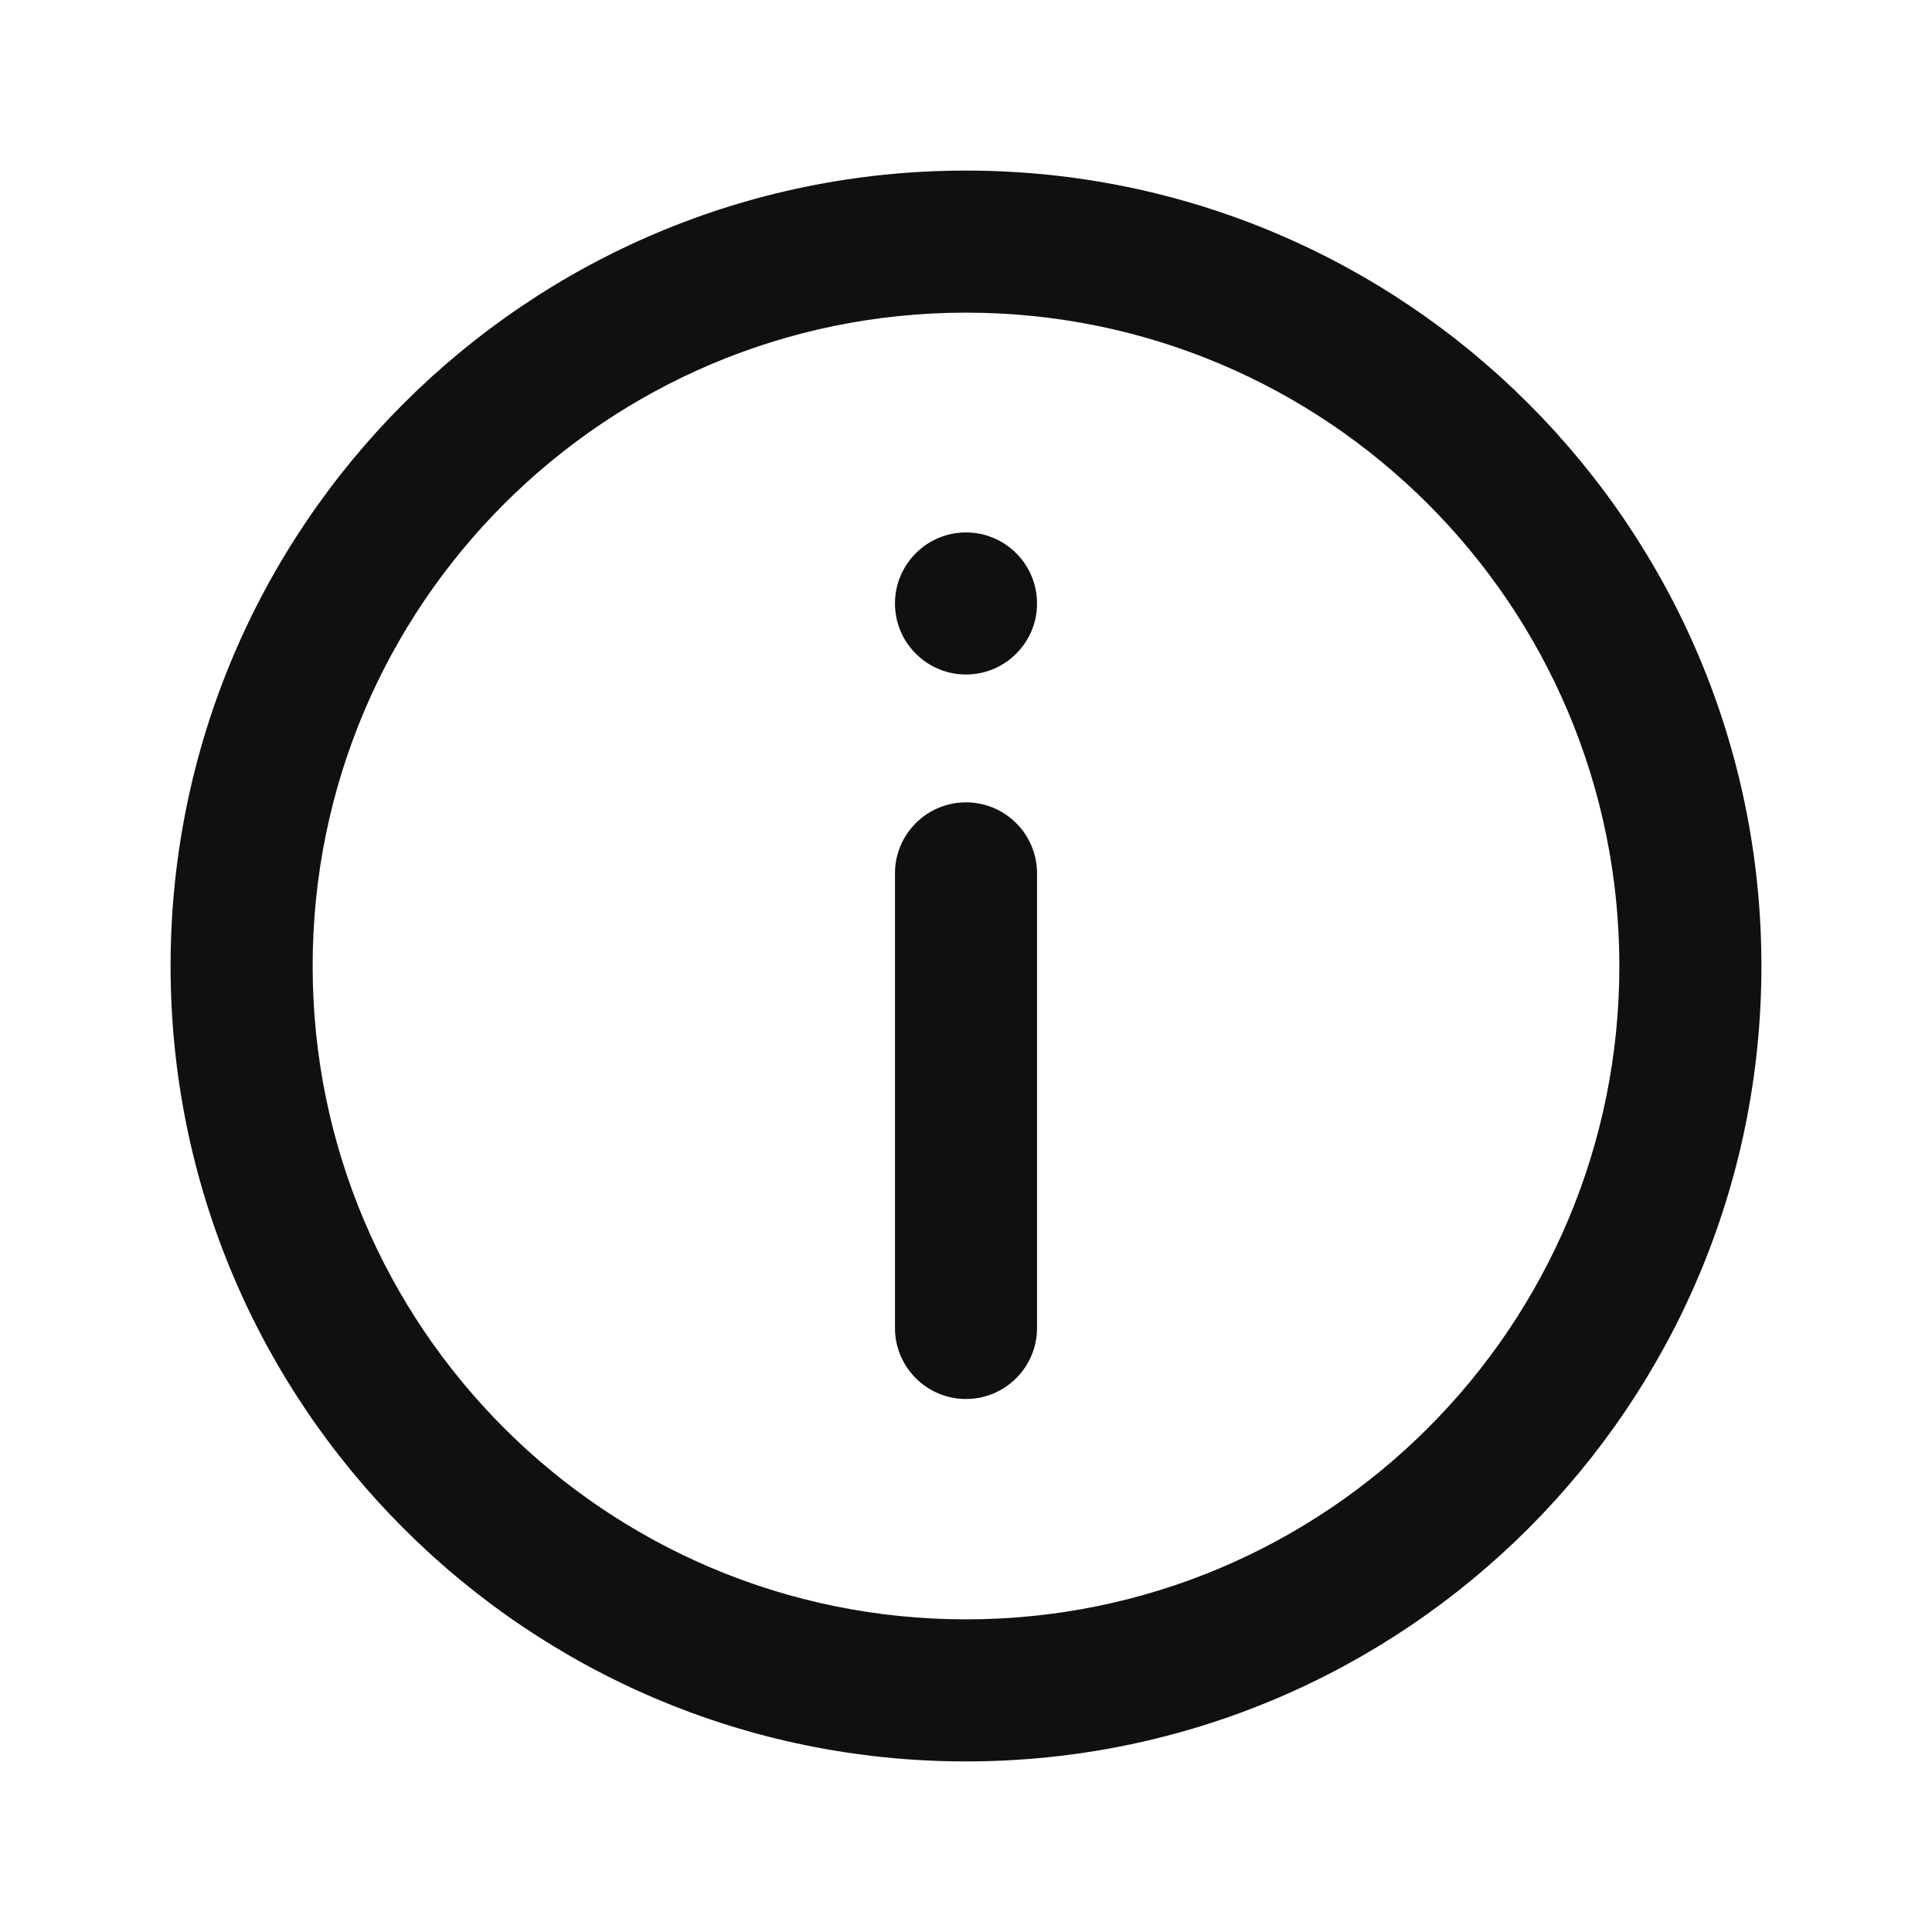
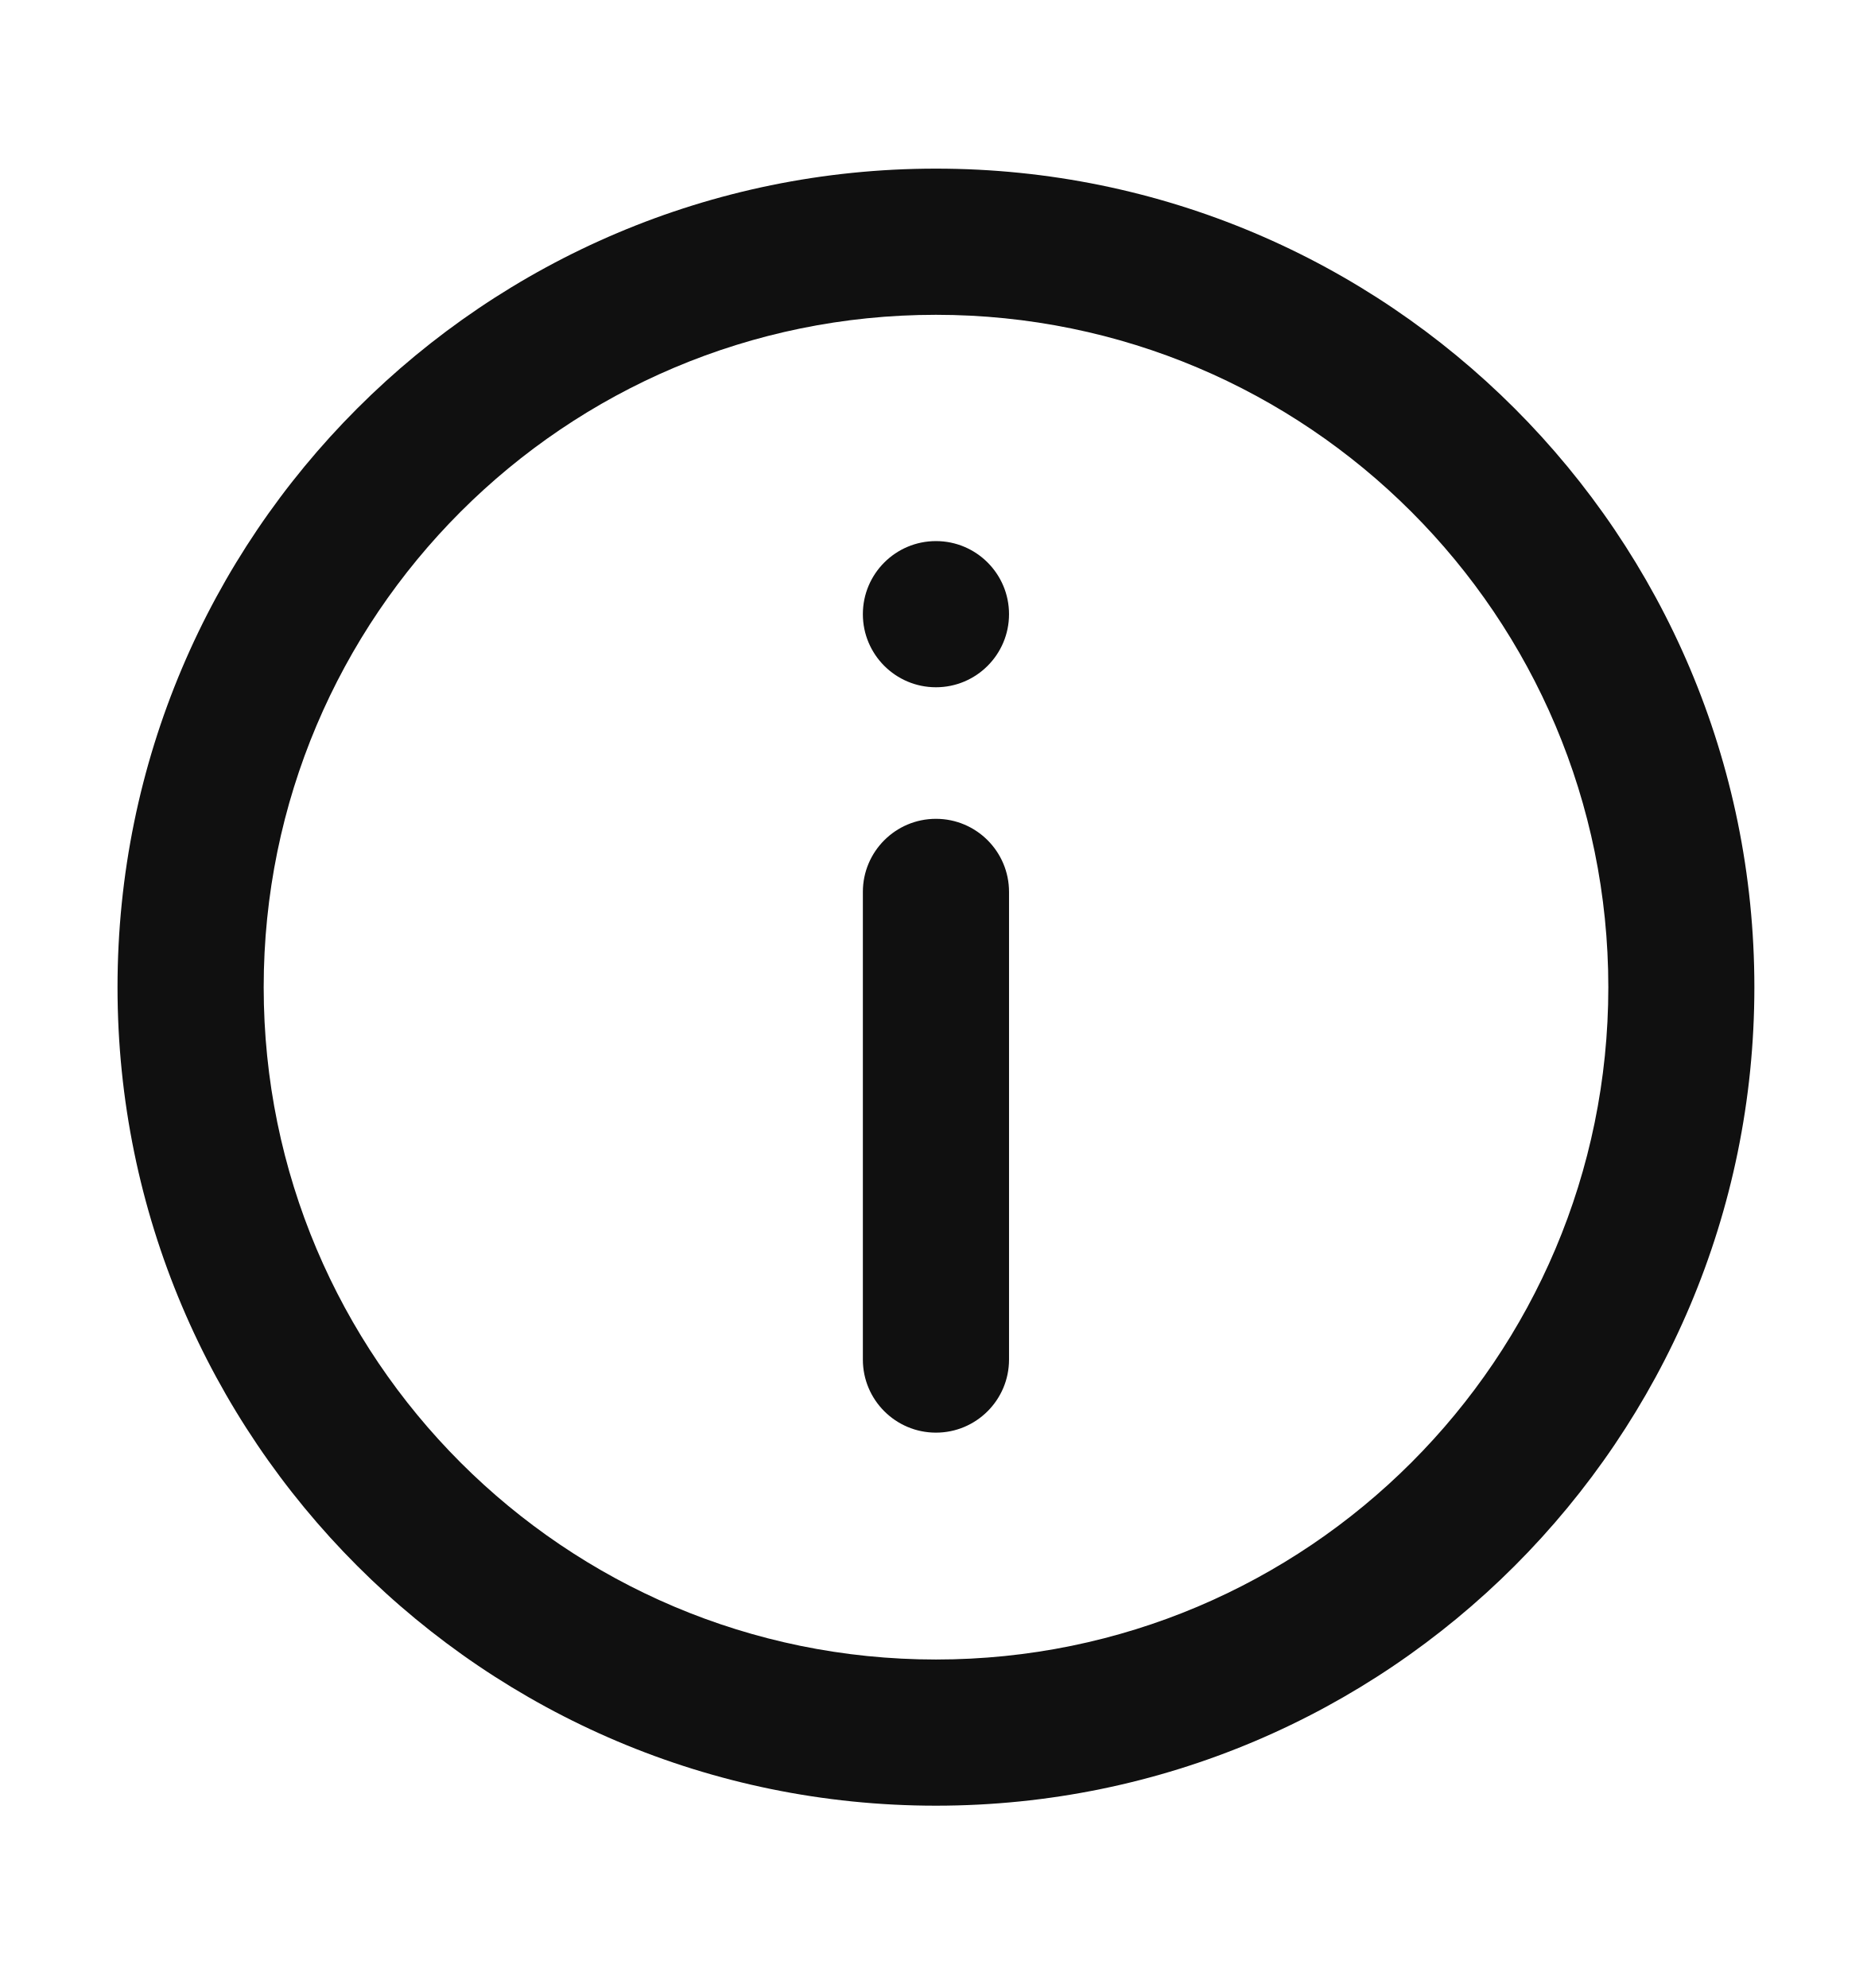
- <svg xmlns="http://www.w3.org/2000/svg" width="17" height="17" viewBox="0 0 17 17" fill="none">
-   <path fill-rule="evenodd" clip-rule="evenodd" d="M8.5 14.249C11.675 14.249 14.249 11.675 14.249 8.5C14.249 5.325 11.675 2.751 8.5 2.751C5.325 2.751 2.751 5.325 2.751 8.5C2.751 11.675 5.325 14.249 8.5 14.249ZM8.5 15.499C12.365 15.499 15.499 12.365 15.499 8.5C15.499 4.635 12.365 1.501 8.5 1.501C4.635 1.501 1.501 4.635 1.501 8.5C1.501 12.365 4.635 15.499 8.5 15.499Z" fill="#101010" />
-   <path fill-rule="evenodd" clip-rule="evenodd" d="M8.5 7.06C8.845 7.06 9.125 7.34 9.125 7.685V11.685C9.125 12.03 8.845 12.31 8.5 12.31C8.155 12.31 7.875 12.03 7.875 11.685V7.685C7.875 7.34 8.155 7.06 8.5 7.06Z" fill="#101010" />
-   <path d="M8.5 5.935C8.845 5.935 9.125 5.655 9.125 5.31C9.125 4.965 8.845 4.685 8.5 4.685C8.155 4.685 7.875 4.965 7.875 5.31C7.875 5.655 8.155 5.935 8.5 5.935Z" fill="#101010" />
+ <svg xmlns="http://www.w3.org/2000/svg" width="16" height="17" viewBox="0 0 16 17" fill="none">
+   <path fill-rule="evenodd" clip-rule="evenodd" d="M8.004 14.191C11.179 14.191 13.754 11.616 13.754 8.442C13.754 5.267 11.179 2.692 8.004 2.692C4.829 2.692 2.255 5.267 2.255 8.442C2.255 11.616 4.829 14.191 8.004 14.191ZM8.004 15.441C11.869 15.441 15.003 12.306 15.003 8.442C15.003 4.577 11.869 1.442 8.004 1.442C4.139 1.442 1.005 4.577 1.005 8.442C1.005 12.306 4.139 15.441 8.004 15.441Z" fill="#101010" />
+   <path fill-rule="evenodd" clip-rule="evenodd" d="M8.004 7.002C8.349 7.002 8.629 7.282 8.629 7.627V11.626C8.629 11.971 8.349 12.251 8.004 12.251C7.659 12.251 7.379 11.971 7.379 11.626V7.627C7.379 7.282 7.659 7.002 8.004 7.002Z" fill="#101010" />
+   <path d="M8.004 5.877C8.349 5.877 8.629 5.597 8.629 5.252C8.629 4.907 8.349 4.627 8.004 4.627C7.659 4.627 7.379 4.907 7.379 5.252C7.379 5.597 7.659 5.877 8.004 5.877Z" fill="#101010" />
</svg>
